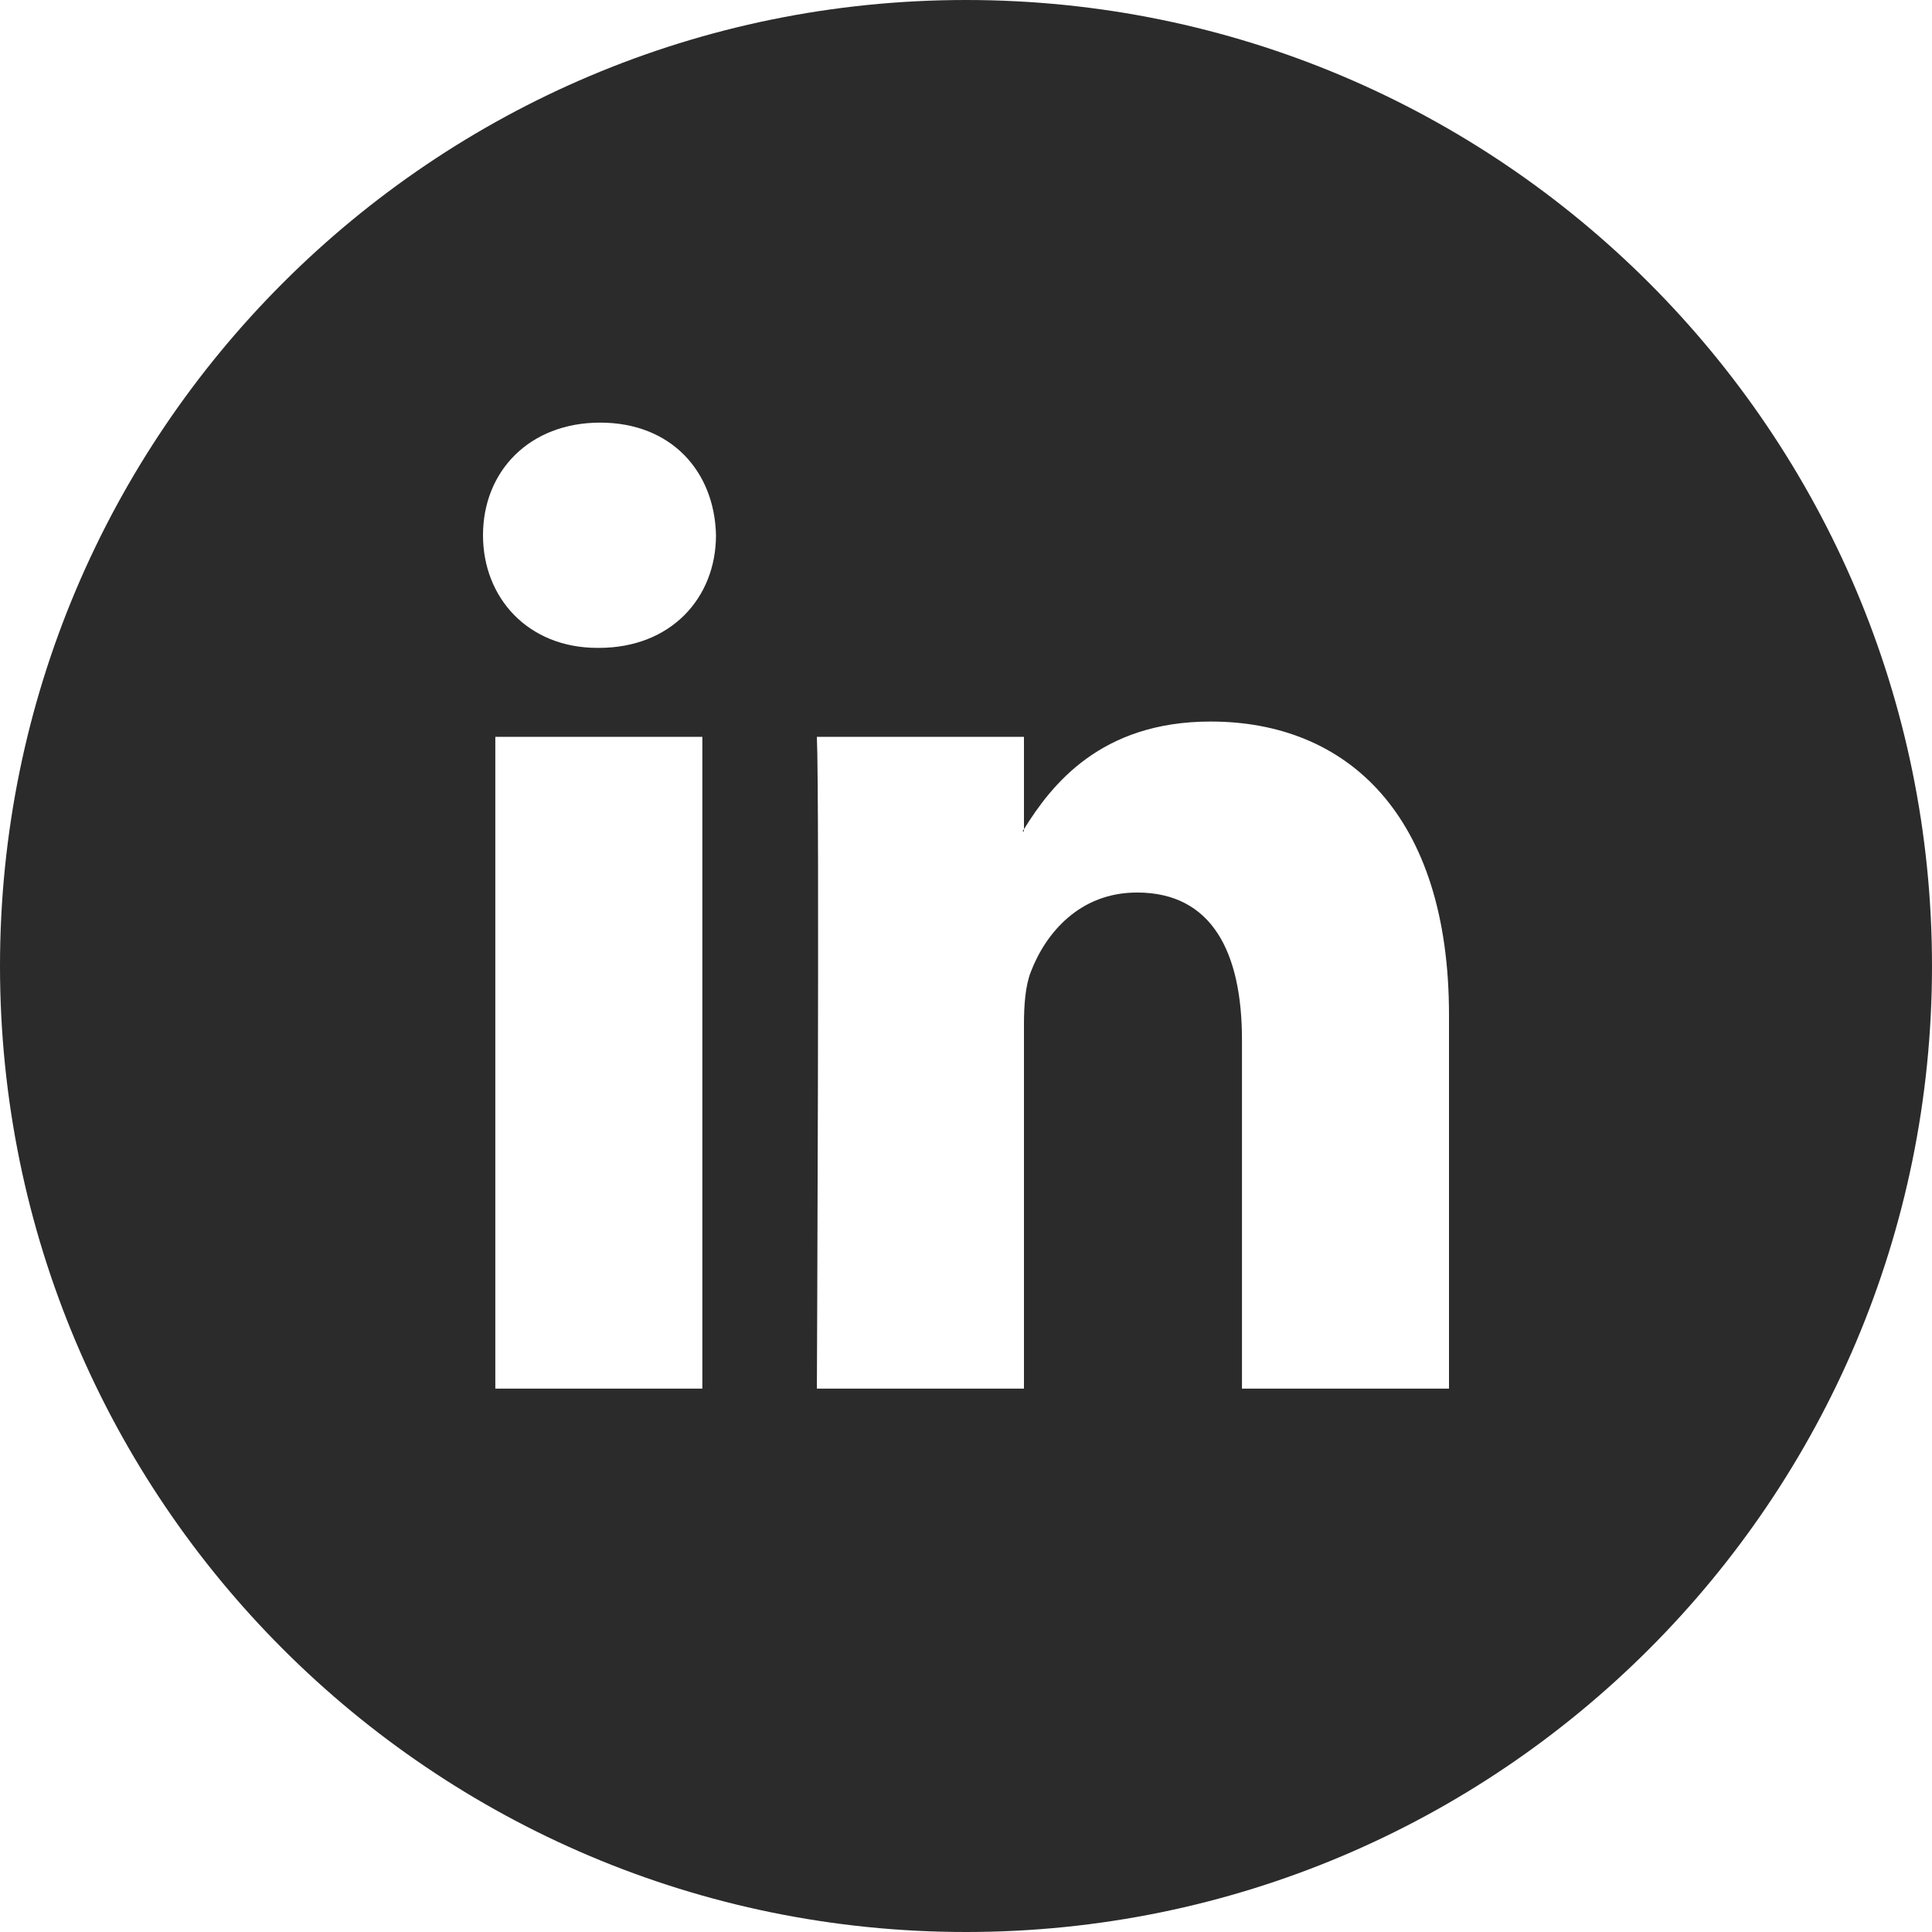
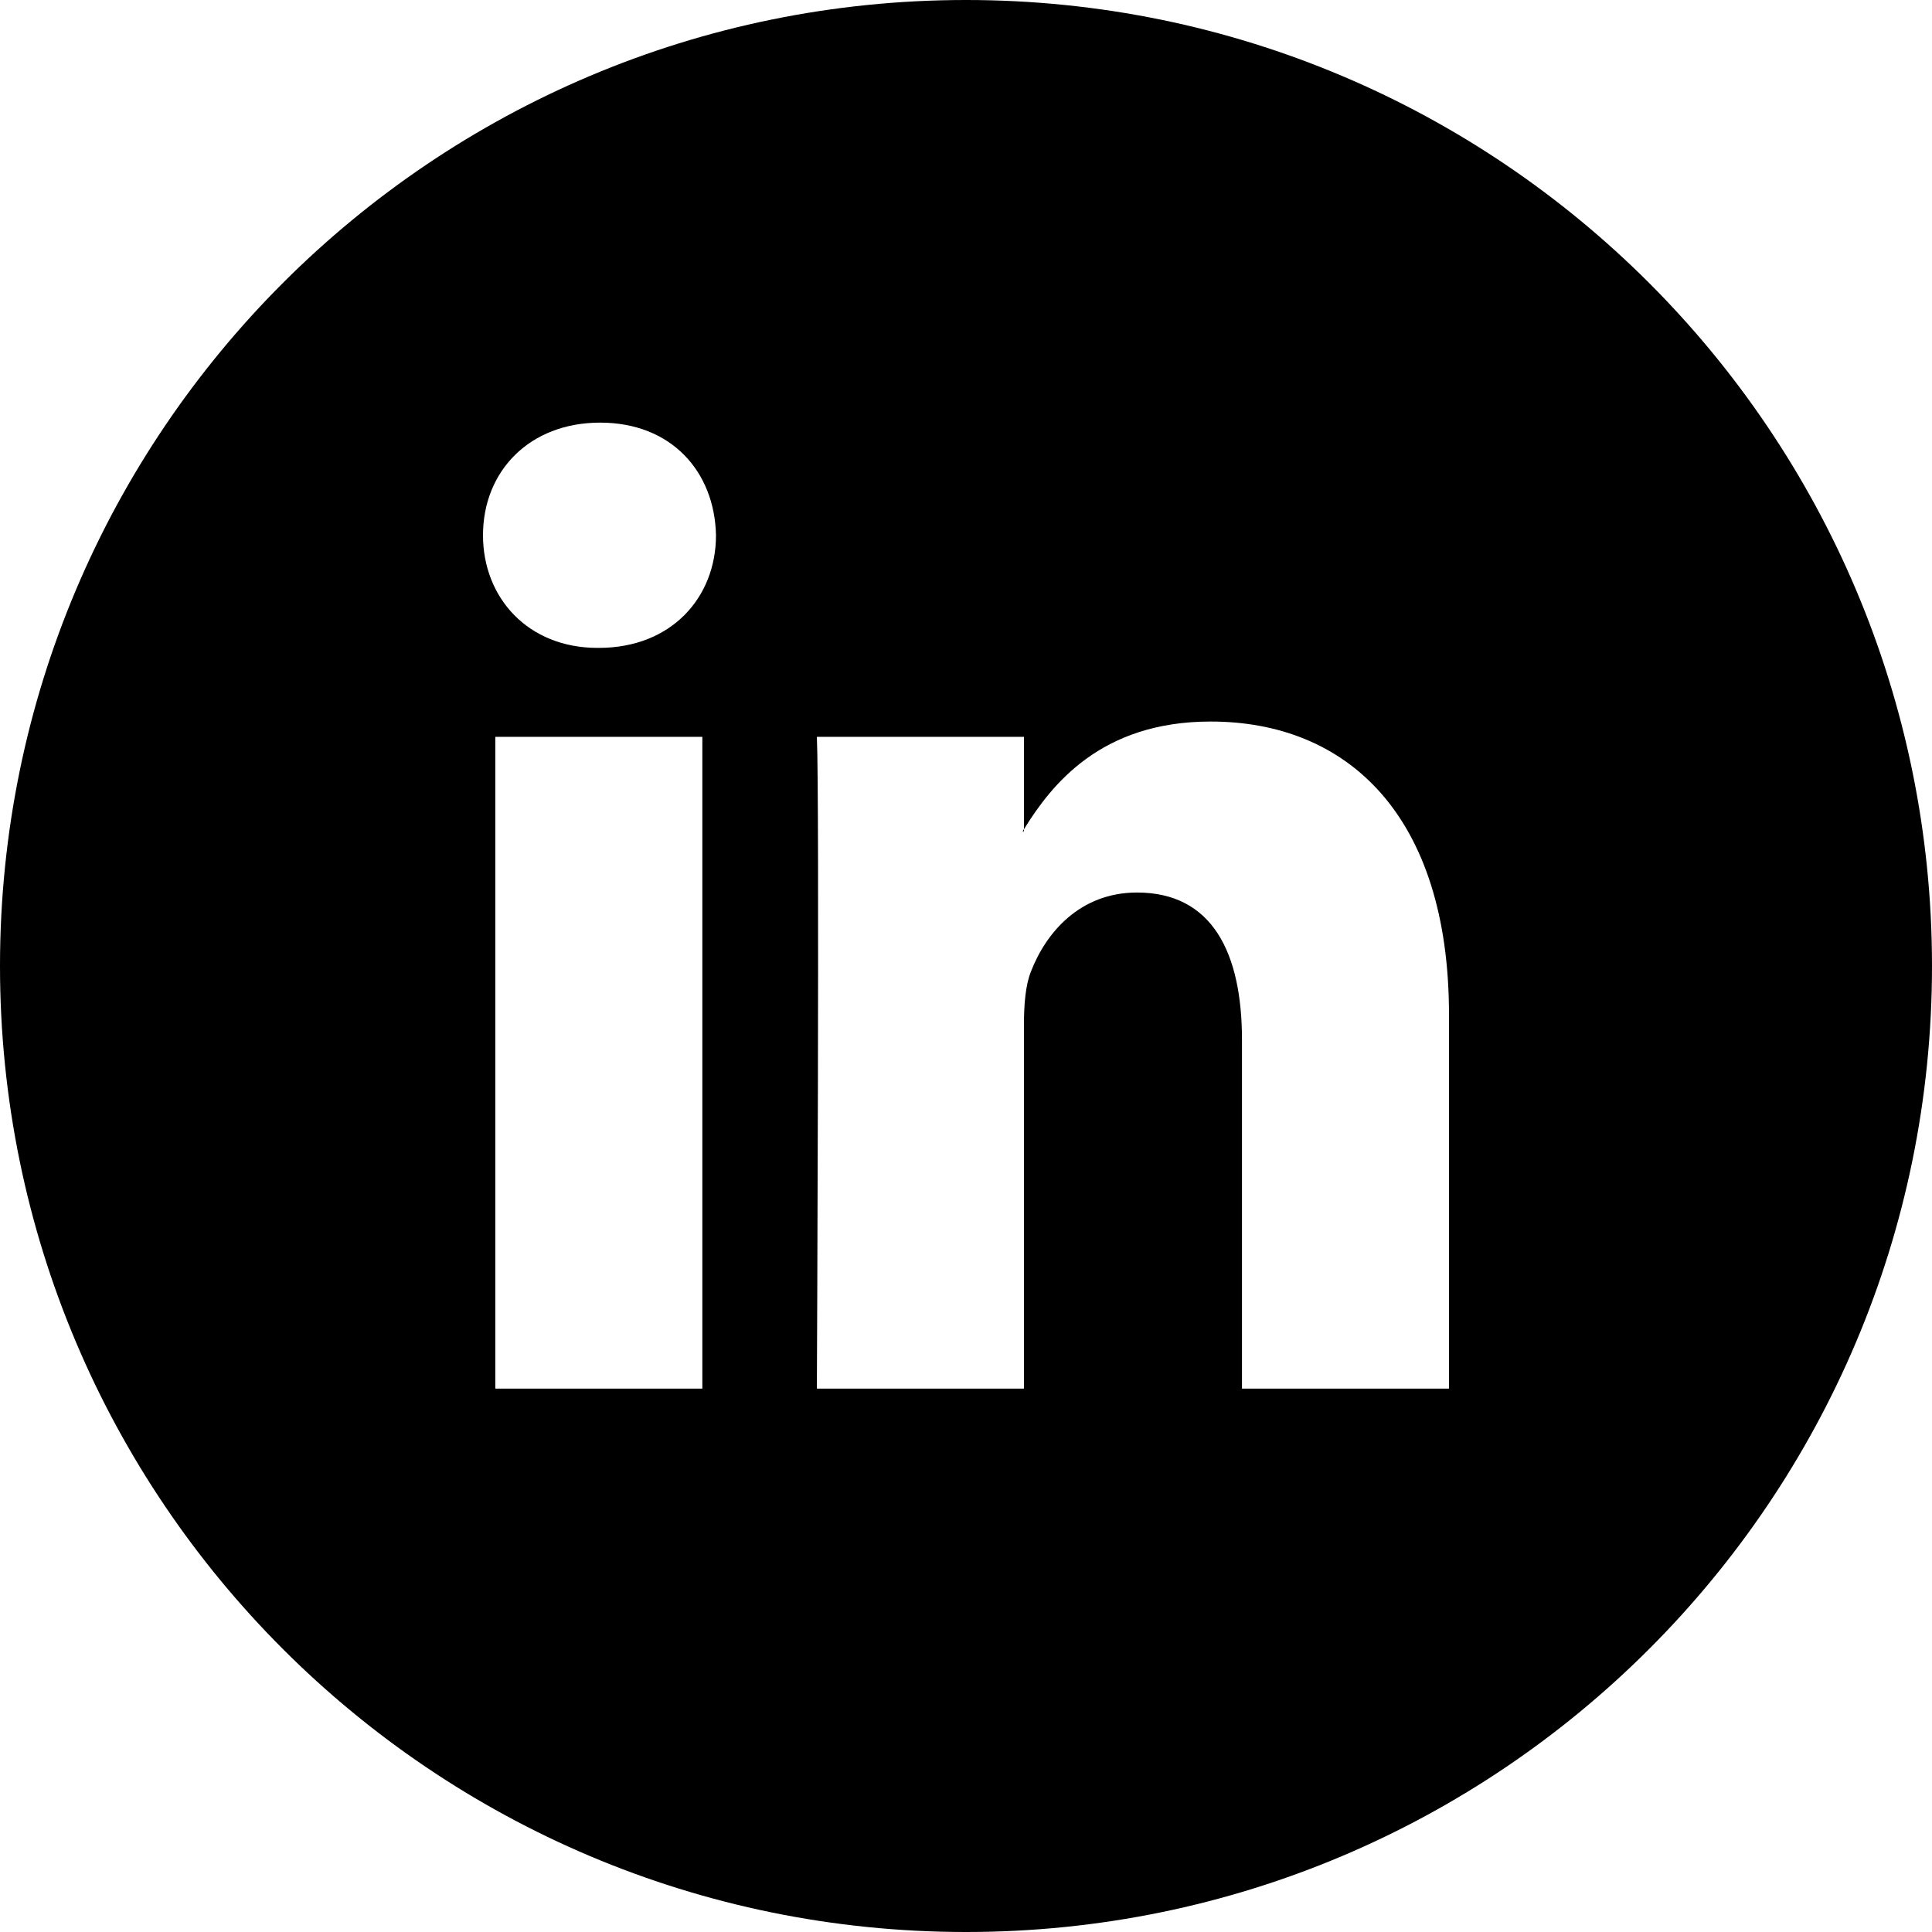
<svg xmlns="http://www.w3.org/2000/svg" width="32px" height="32px" viewBox="0 0 32 32" version="1.1">
  <defs />
-   <g id="Web-Pages-V4" stroke="none" stroke-width="1" fill="none" fill-rule="evenodd">
-     <g id="Homepage-(1)" transform="translate(-154, -7347)" fill="#2B2B2B" fill-rule="nonzero">
+   <g id="Web-Pages-V4" stroke="none" stroke-width="1">
+     <g id="Homepage-(1)" transform="translate(-154, -7347)">
      <g id="Footer" transform="translate(0, 7053)">
        <g id="foooter__left" transform="translate(154, 160)">
          <g id="Social" transform="translate(0, 134)">
            <path d="M16,32 C7.163,32 0,24.837 0,16 C0,7.163 7.163,0 16,0 C24.837,0 32,7.163 32,16 C32,24.837 24.837,32 16,32 Z M24,16.81 C24,13.494 22.308,11.95 20.051,11.951 C18.229,11.951 17.415,13 16.96,13.734 L16.96,13.769 L16.937,13.769 C16.944,13.758 16.953,13.746 16.96,13.734 L16.96,12.204 L13.53,12.204 C13.576,13.218 13.53,23 13.53,23 L16.96,23 L16.96,16.971 C16.96,16.648 16.983,16.327 17.074,16.096 C17.322,15.45 17.886,14.783 18.833,14.783 C20.075,14.783 20.571,15.773 20.571,17.224 L20.571,23 L24,23 L24,16.81 Z M9.941,7 C8.768,7 8,7.806 8,8.865 C8,9.901 8.745,10.731 9.896,10.731 L9.919,10.731 C11.115,10.731 11.859,9.901 11.859,8.865 C11.836,7.806 11.115,7 9.941,7 Z M8.204,23 L11.633,23 L11.633,12.204 L8.204,12.204 L8.204,23 Z" id="linkedIn" />
          </g>
        </g>
      </g>
    </g>
  </g>
</svg>
